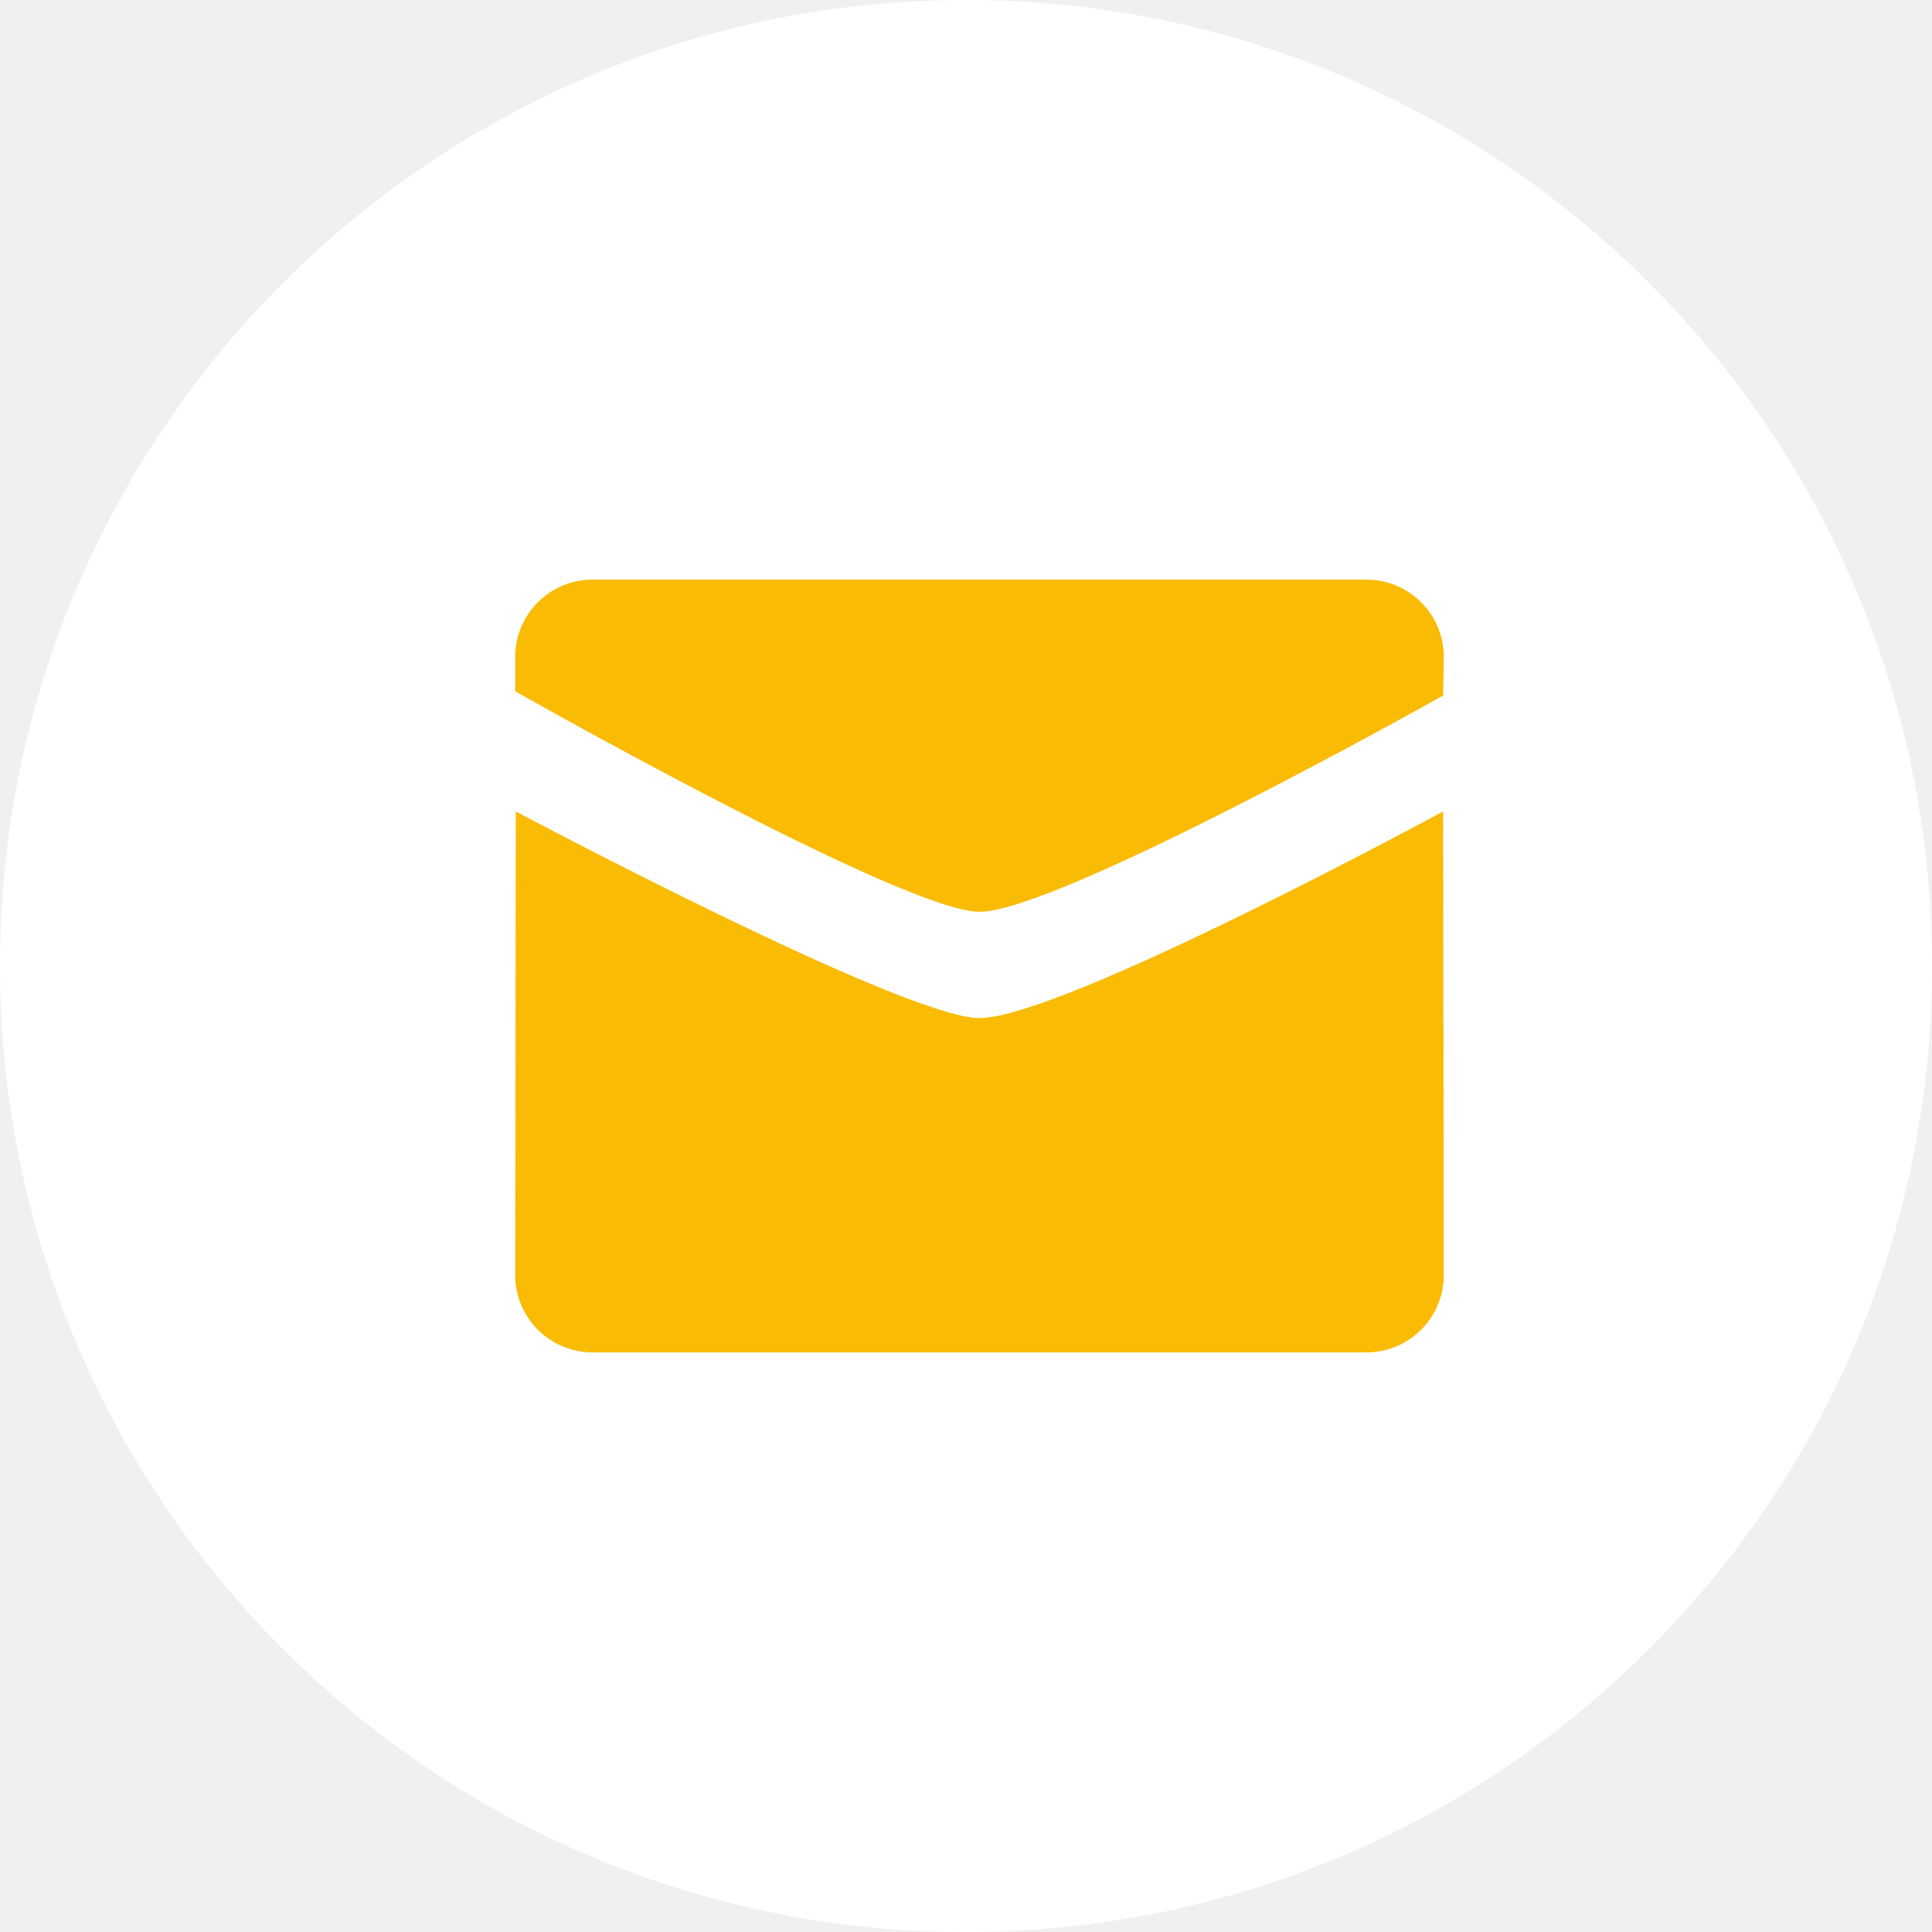
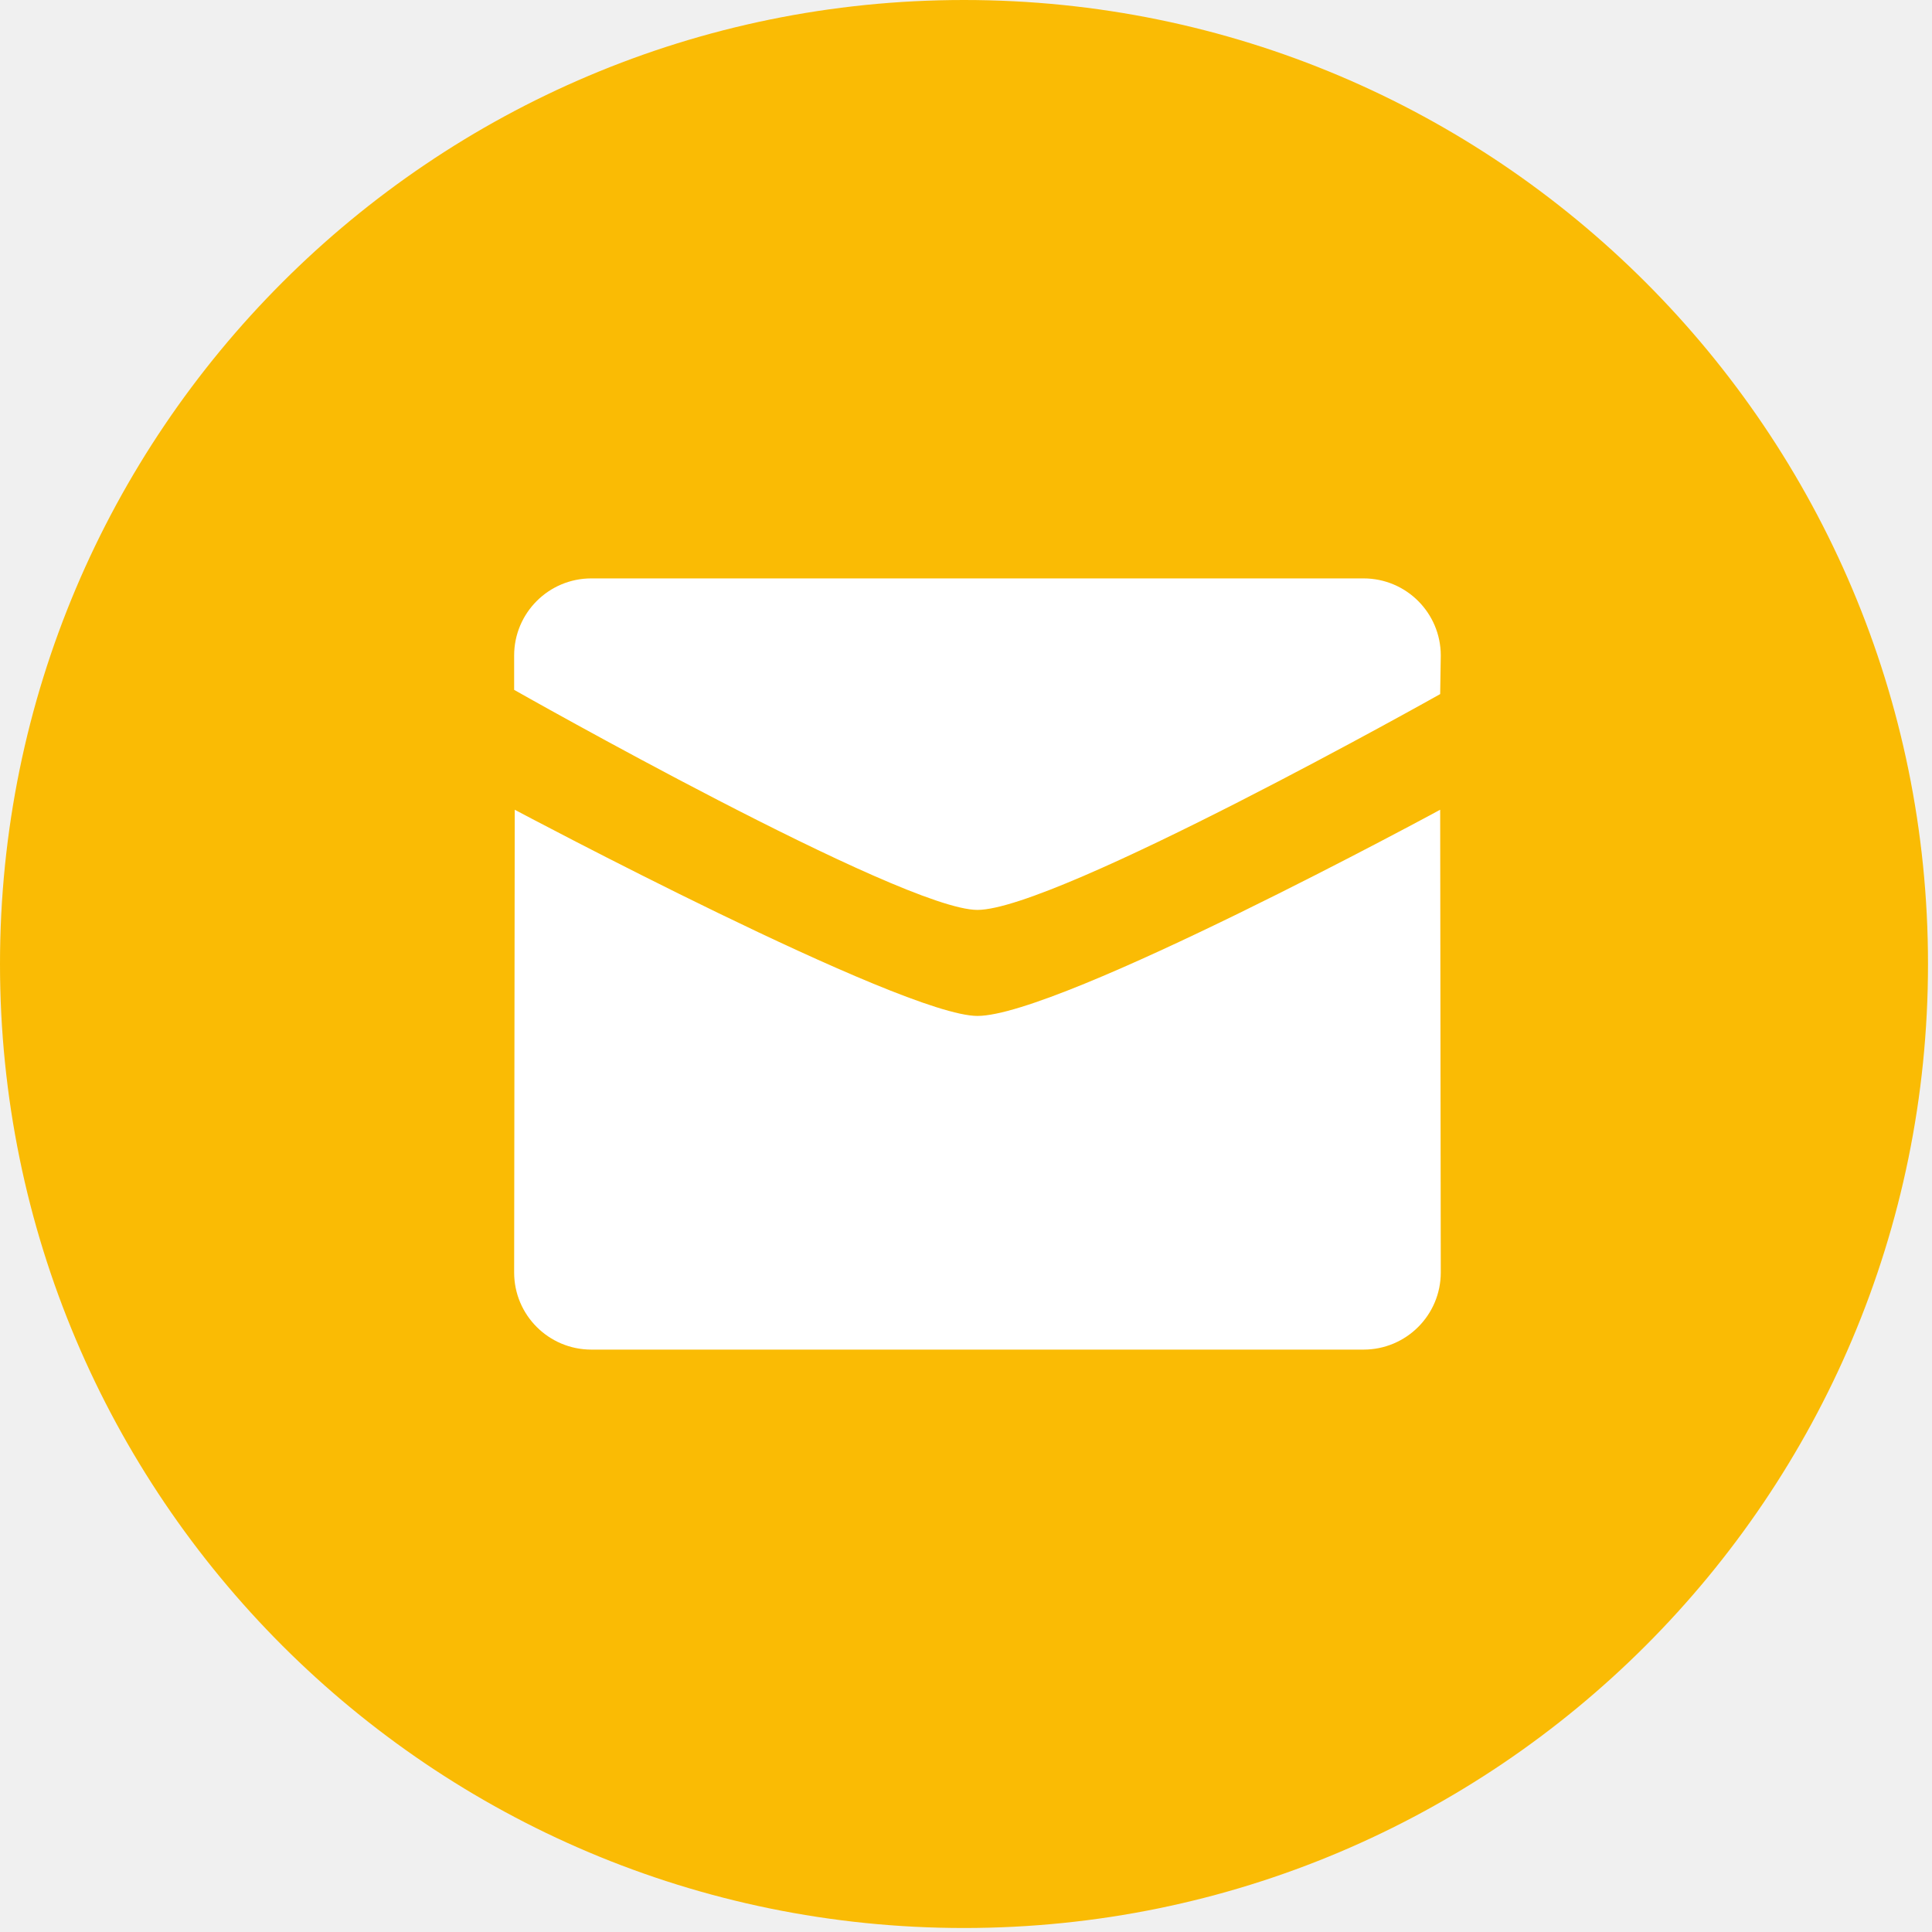
- <svg xmlns="http://www.w3.org/2000/svg" width="51" height="51" viewBox="0 0 51 51" fill="none">
-   <path d="M25.5 51C39.583 51 51 39.583 51 25.5C51 11.417 39.583 0 25.5 0C11.417 0 0 11.417 0 25.5C0 39.583 11.417 51 25.5 51Z" fill="white" />
-   <path fill-rule="evenodd" clip-rule="evenodd" d="M13.6 18.249C13.6 18.249 23.863 24.069 25.855 24.069C27.943 24.069 38.095 18.36 38.095 18.36L38.112 17.34C38.112 16.214 37.198 15.3 36.069 15.3H15.642C14.514 15.3 13.6 16.214 13.6 17.34V18.249ZM38.095 21.42C38.095 21.42 28.039 26.874 25.855 26.874C23.863 26.874 13.615 21.42 13.616 21.42L13.6 33.66C13.6 34.786 14.515 35.7 15.642 35.7H36.069C37.198 35.7 38.112 34.786 38.112 33.66L38.095 21.42Z" fill="#FABB04" />
+ <svg xmlns="http://www.w3.org/2000/svg" width="58" height="58" viewBox="0 0 58 58" fill="none">
+   <path d="M28.94 57.88C44.923 57.88 57.88 44.923 57.88 28.94C57.88 12.957 44.923 0 28.94 0C12.957 0 0 12.957 0 28.94C0 44.923 12.957 57.88 28.94 57.88Z" fill="#FABB04" />
+   <path fill-rule="evenodd" clip-rule="evenodd" d="M15.435 20.71C15.435 20.71 27.083 27.316 29.343 27.316C31.713 27.316 43.235 20.837 43.235 20.837L43.253 19.679C43.253 18.401 42.216 17.364 40.934 17.364H17.752C16.472 17.364 15.435 18.401 15.435 19.679V20.71ZM43.235 24.309C43.235 24.309 31.822 30.499 29.343 30.499C27.083 30.499 15.452 24.309 15.453 24.309L15.435 38.201C15.435 39.479 16.473 40.516 17.752 40.516H40.934C42.216 40.516 43.253 39.479 43.253 38.201L43.235 24.309Z" fill="white" />
</svg>
